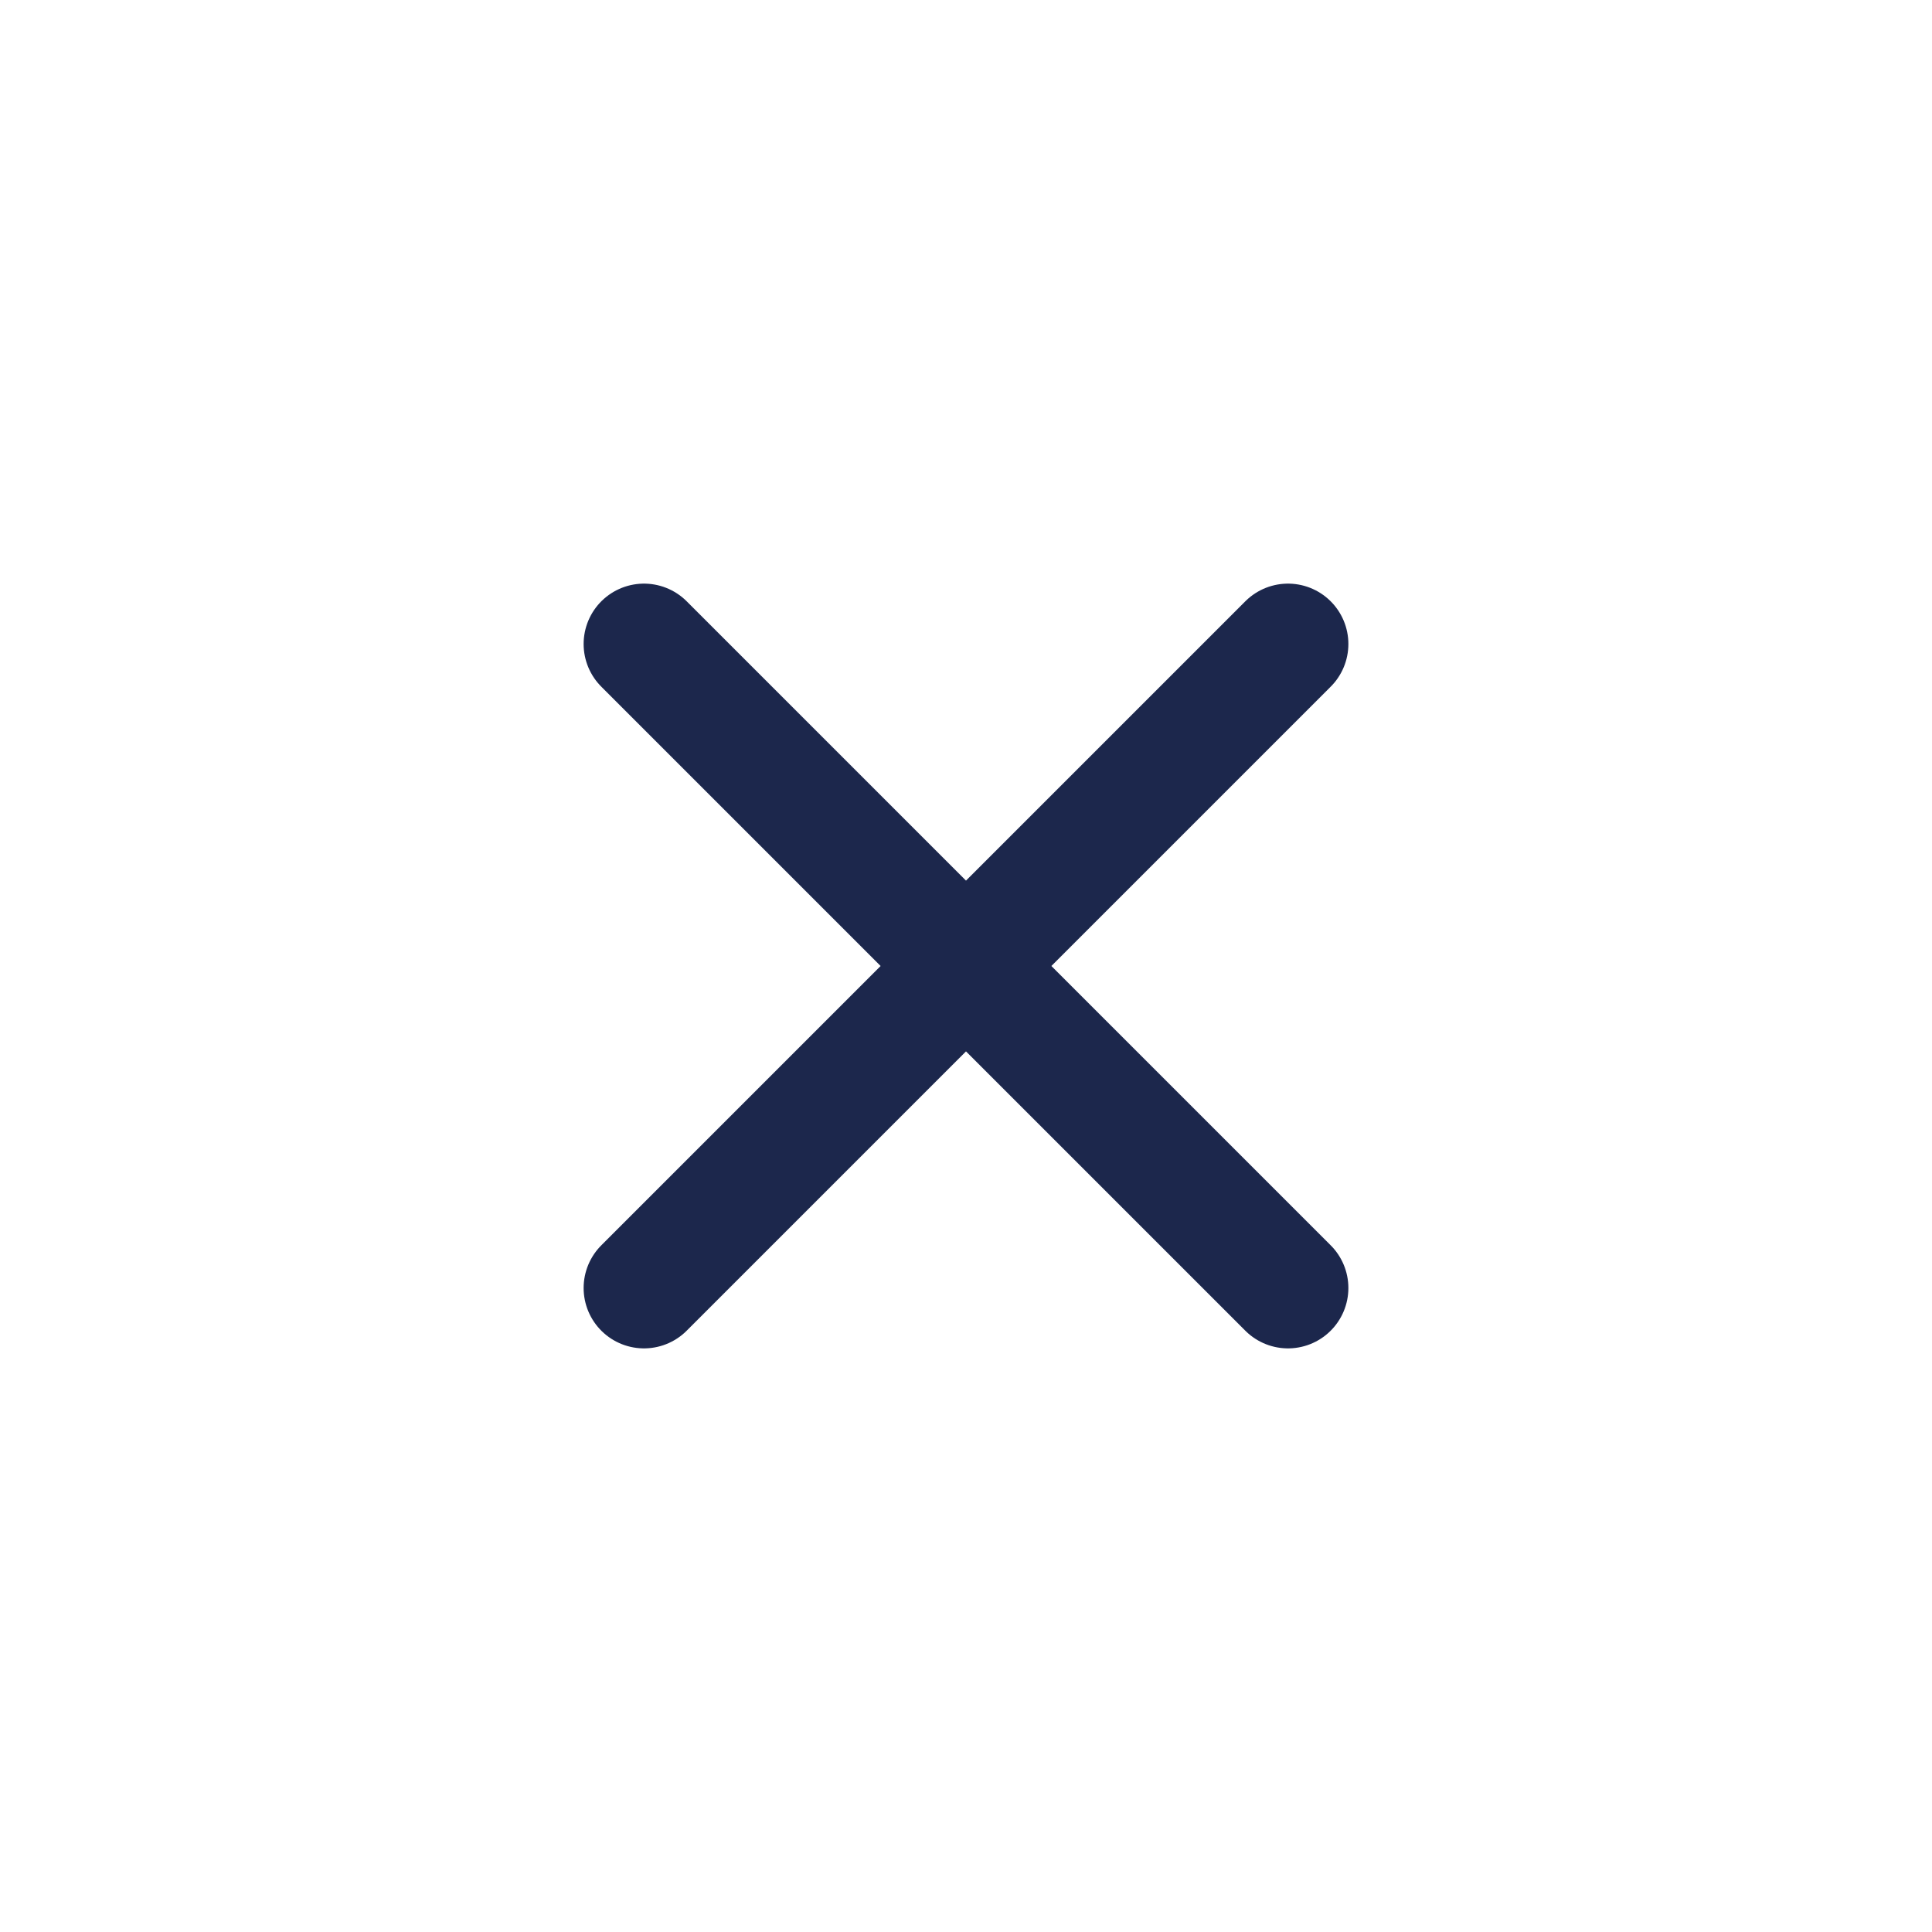
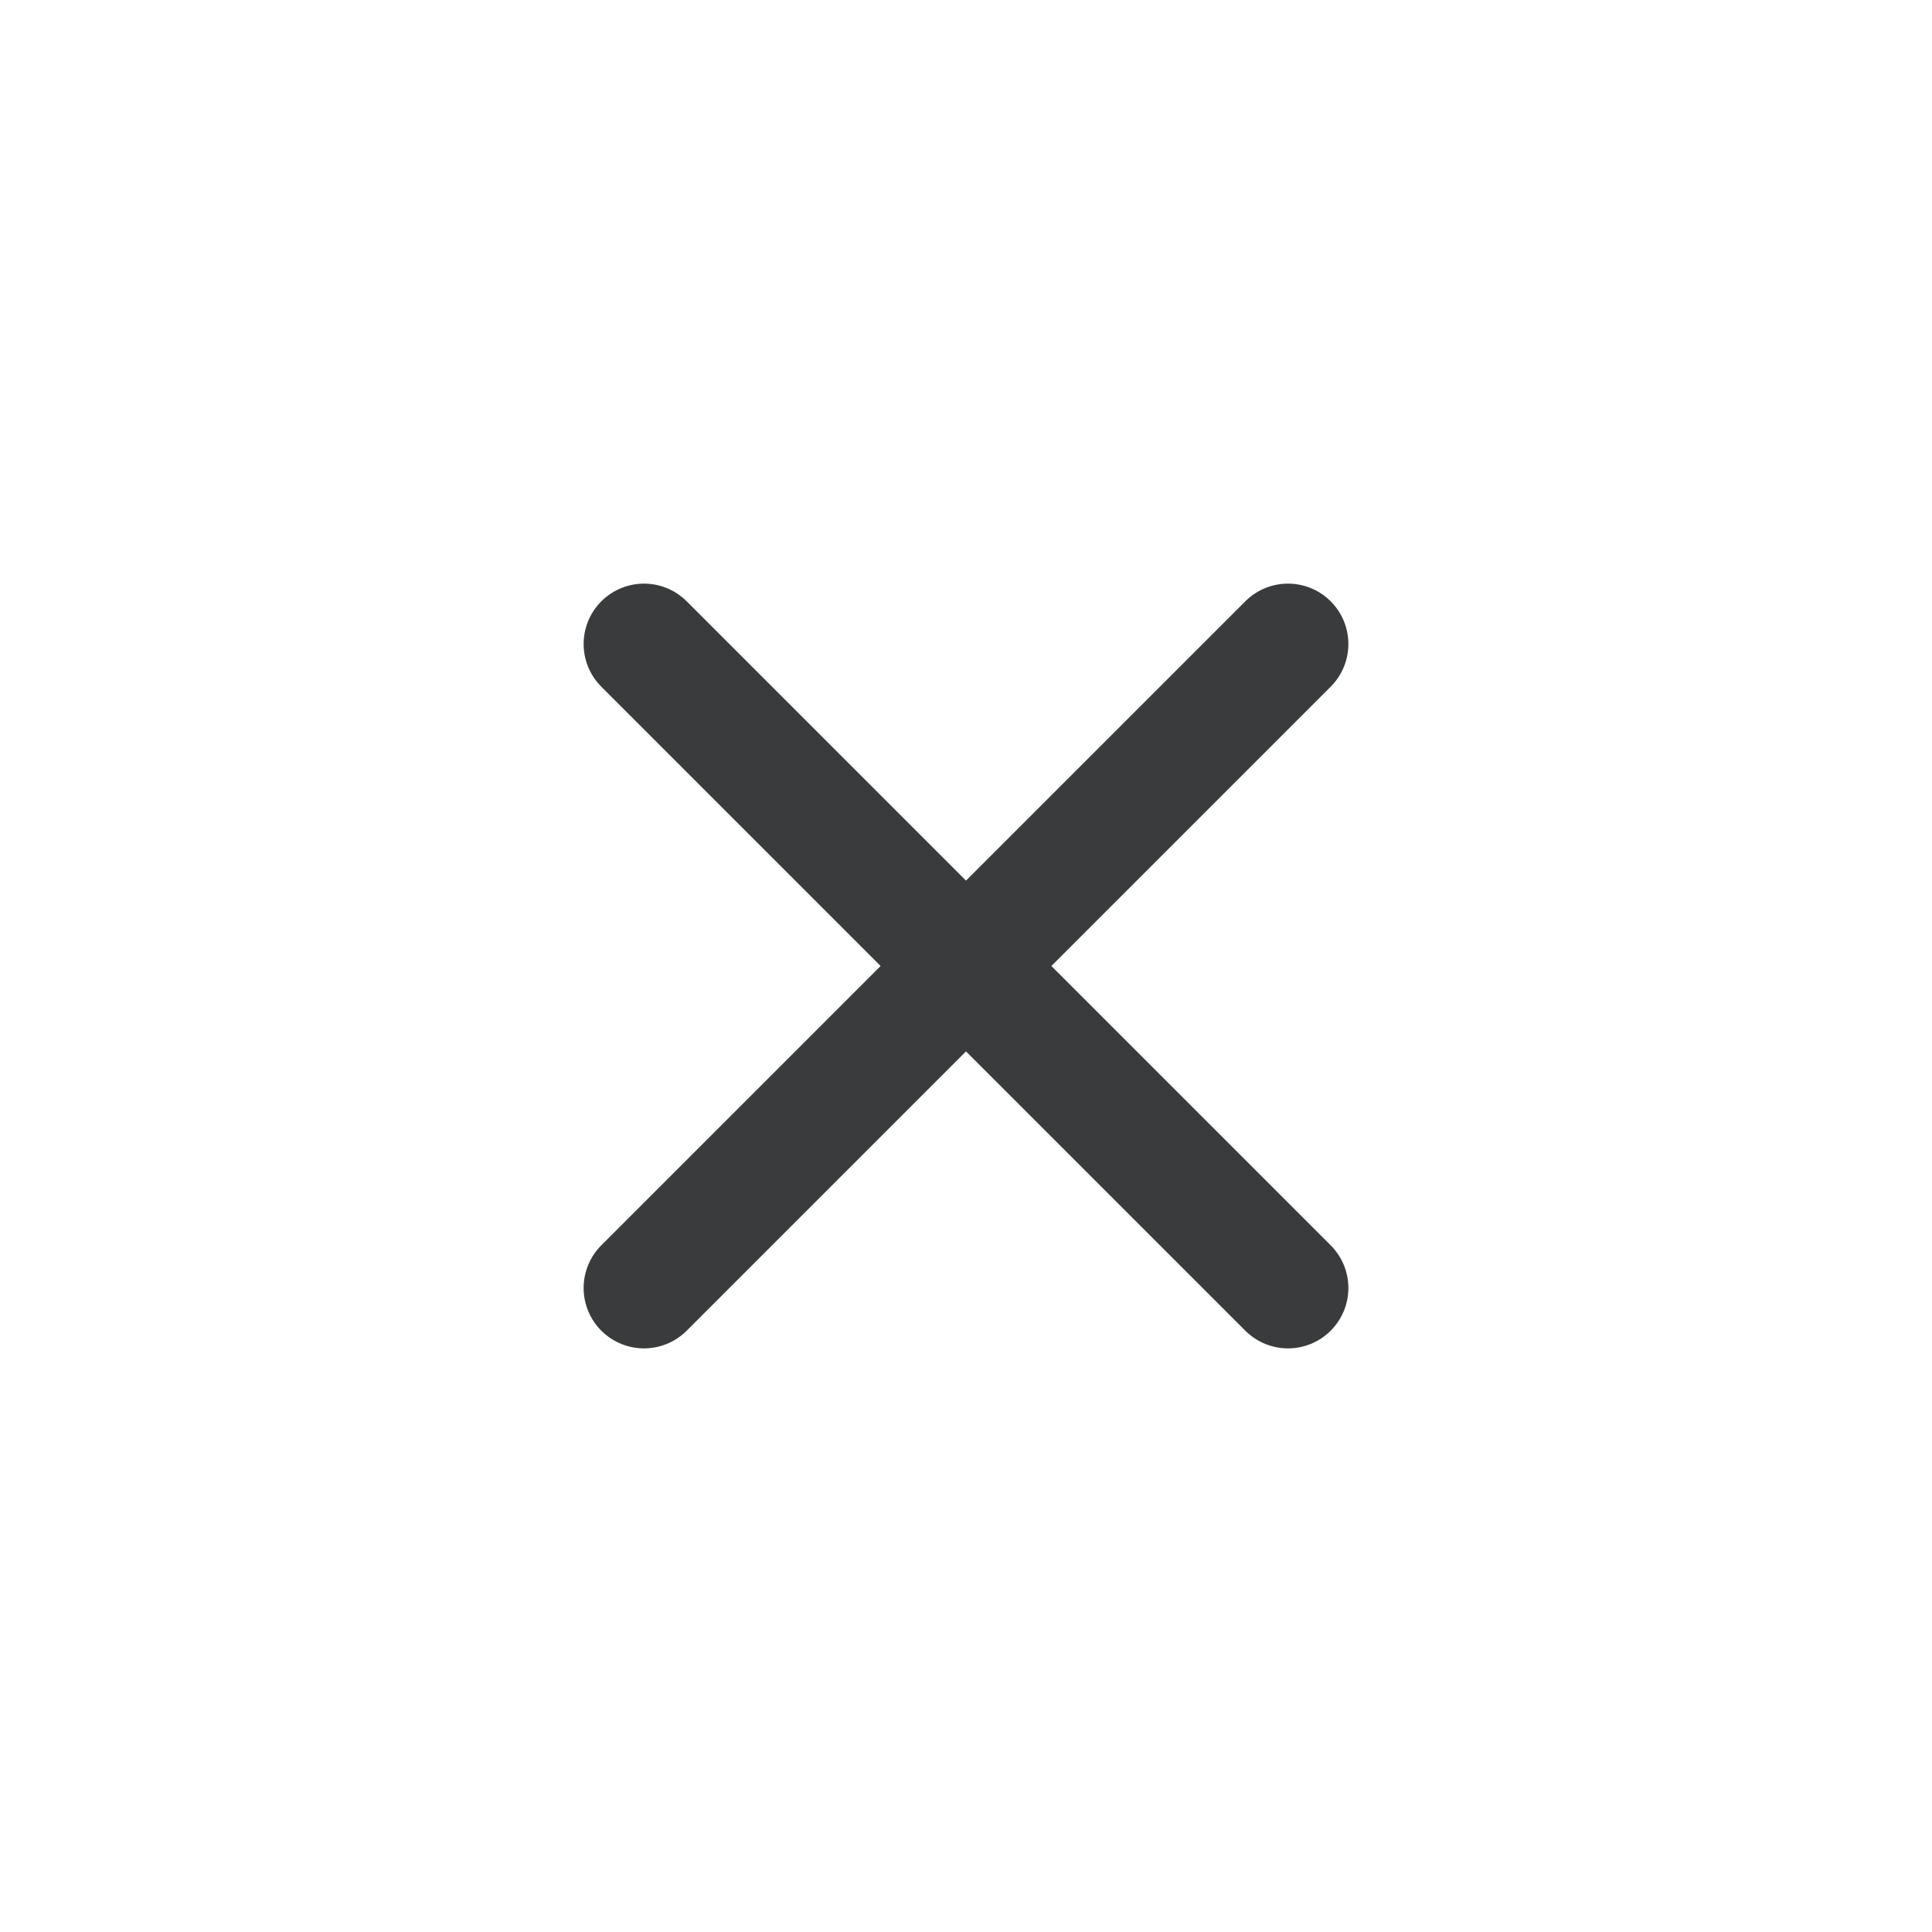
<svg xmlns="http://www.w3.org/2000/svg" width="800px" height="800px" viewBox="0 0 24 24" fill="none">
  <g id="Menu / Close_SM">
-     <path id="Vector" d="M16 16L12 12M12 12L8 8M12 12L16 8M12 12L8 16" stroke="#1C274C" stroke-width="1.5" stroke-linecap="round" stroke-linejoin="round" />
+     <path id="Vector" d="M16 16L12 12M12 12L8 8M12 12L16 8M12 12L8 16" stroke="#3a3b3d" stroke-width="1.5" stroke-linecap="round" stroke-linejoin="round" />
  </g>
</svg>
